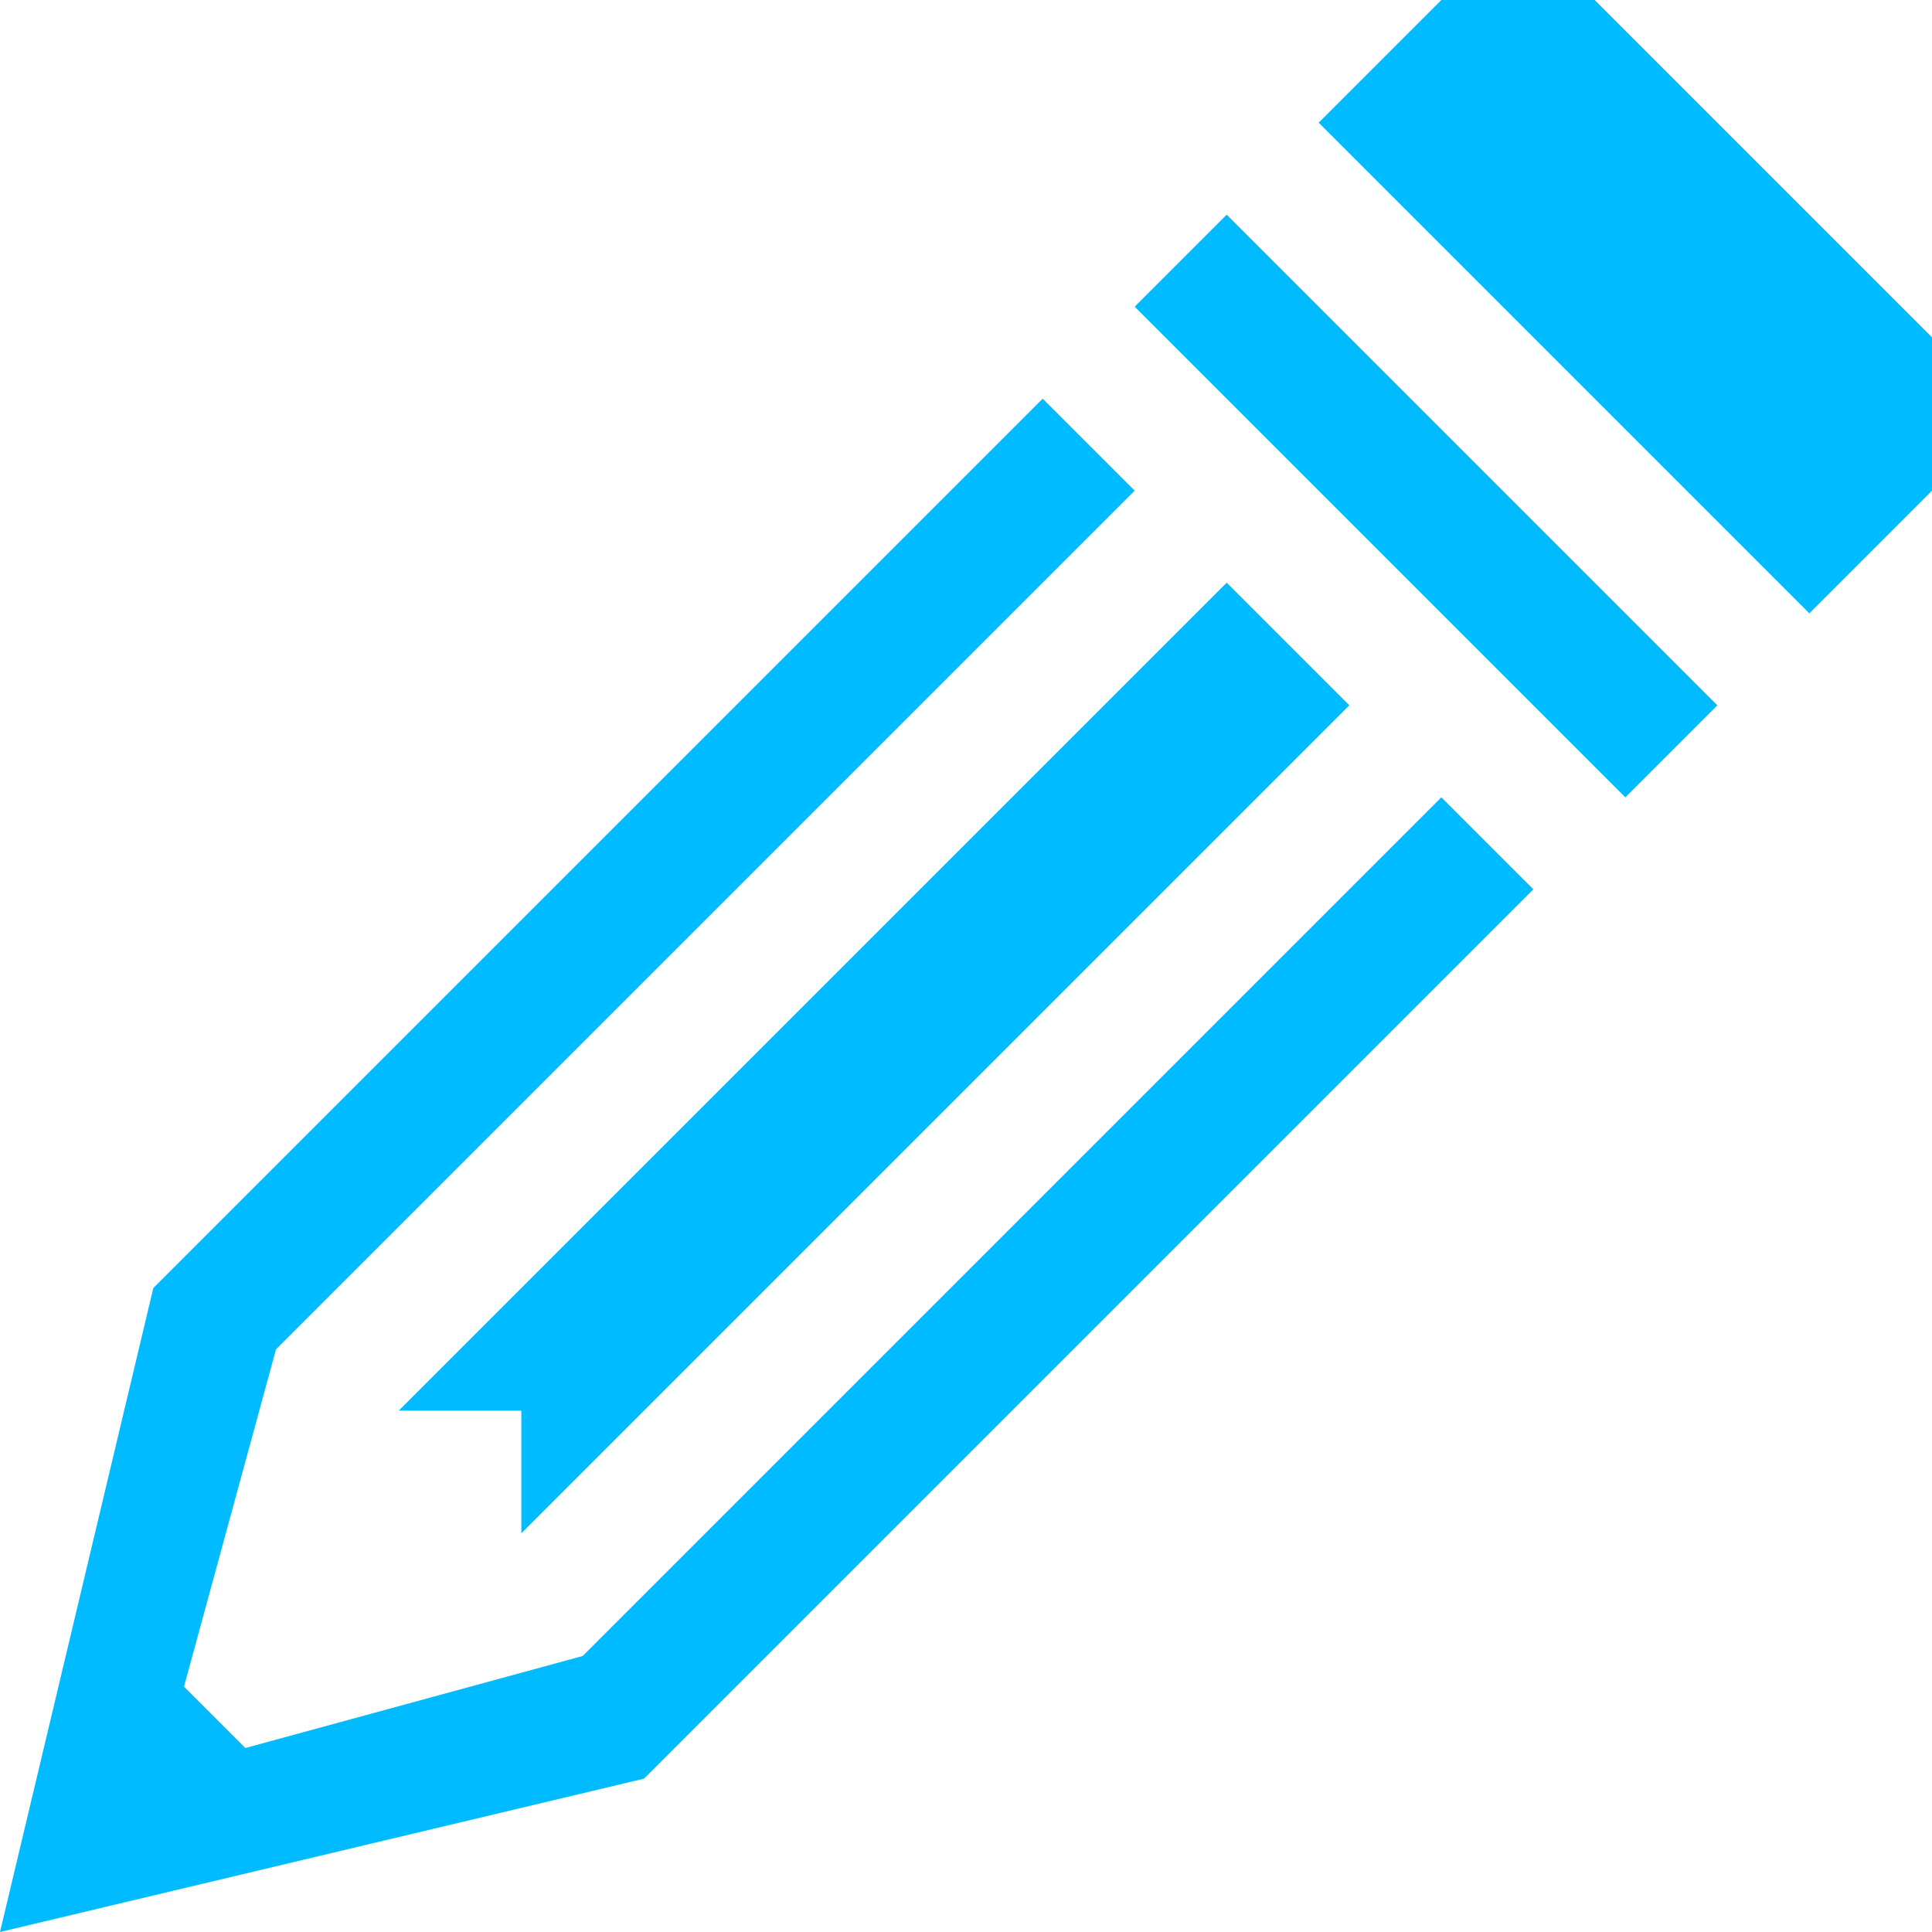
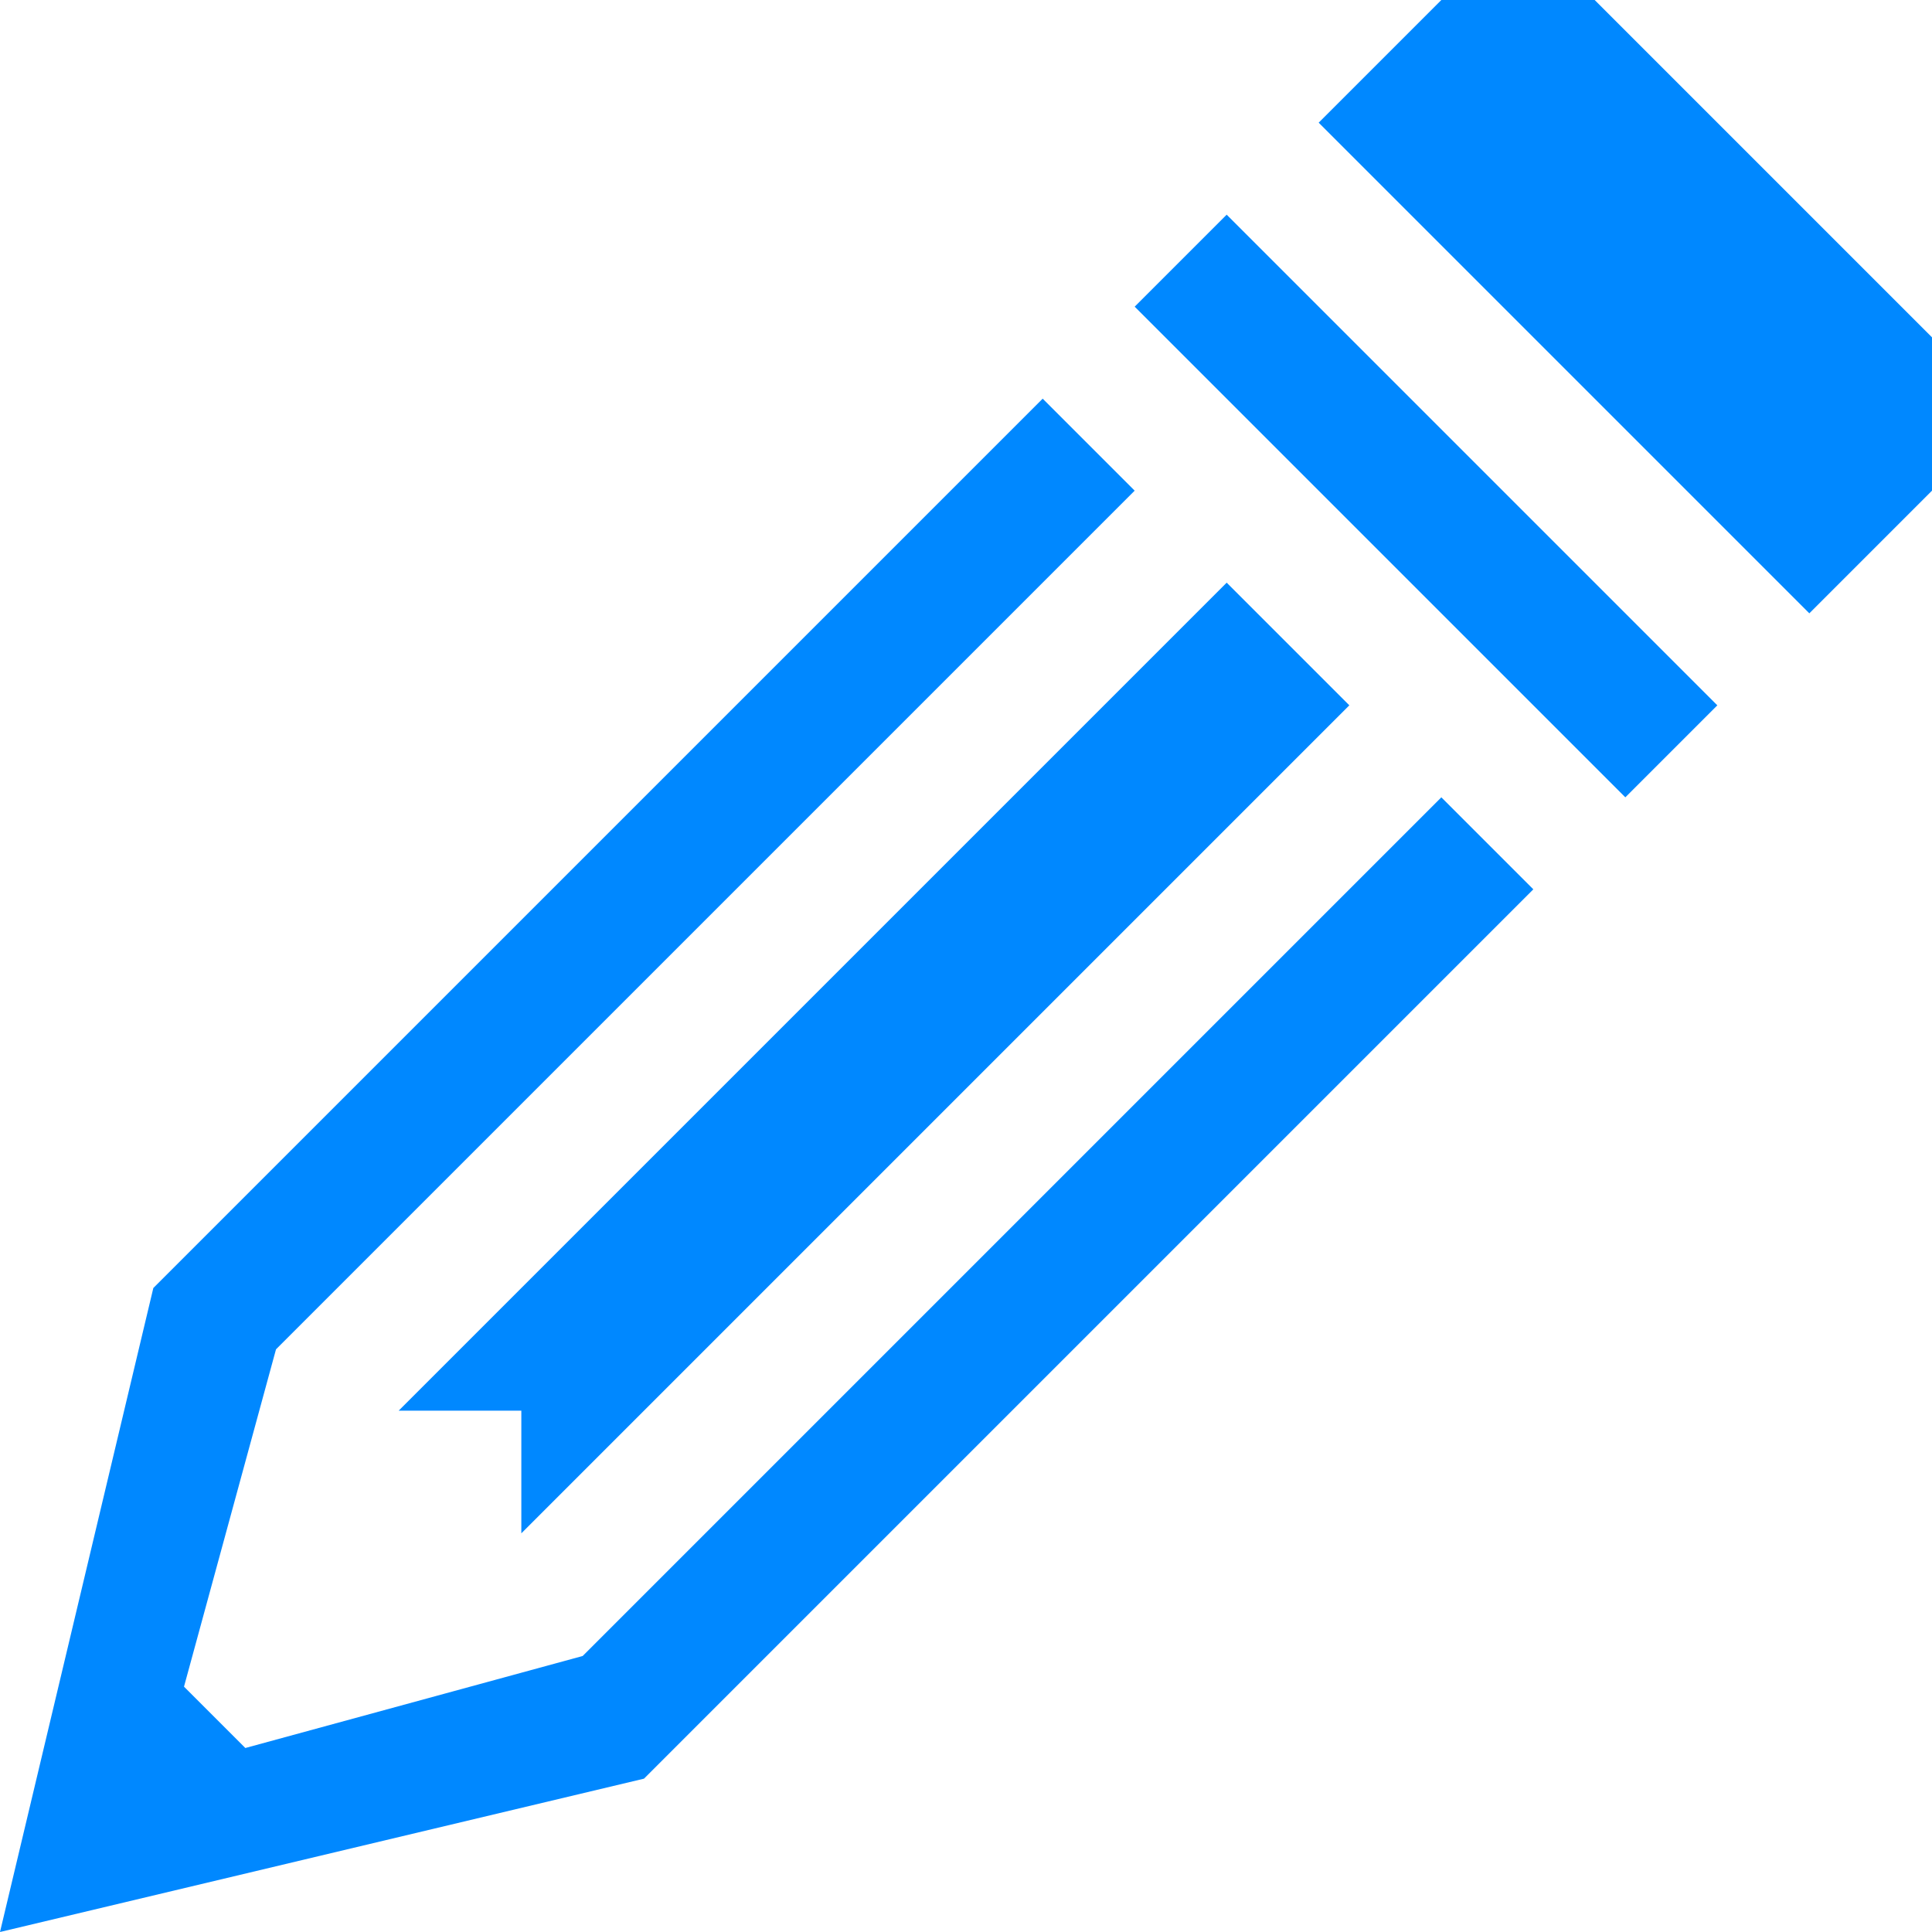
<svg xmlns="http://www.w3.org/2000/svg" viewBox="0 0 63 63" width="20">
-   <path fill="#0bf" d="M0,63 5,42 34,13 37,16 9,44 6,55 8,57 19,54 47,26 50,29 21,58M40,19 13,46 17,46 17,50 44,23M37,10 40,7 56,23 53,26M43,4 47,0 52,0 63,11 63,16 59,20" />
+   <path fill="#08f" d="M0,63 5,42 34,13 37,16 9,44 6,55 8,57 19,54 47,26 50,29 21,58M40,19 13,46 17,46 17,50 44,23M37,10 40,7 56,23 53,26M43,4 47,0 52,0 63,11 63,16 59,20" />
</svg>
